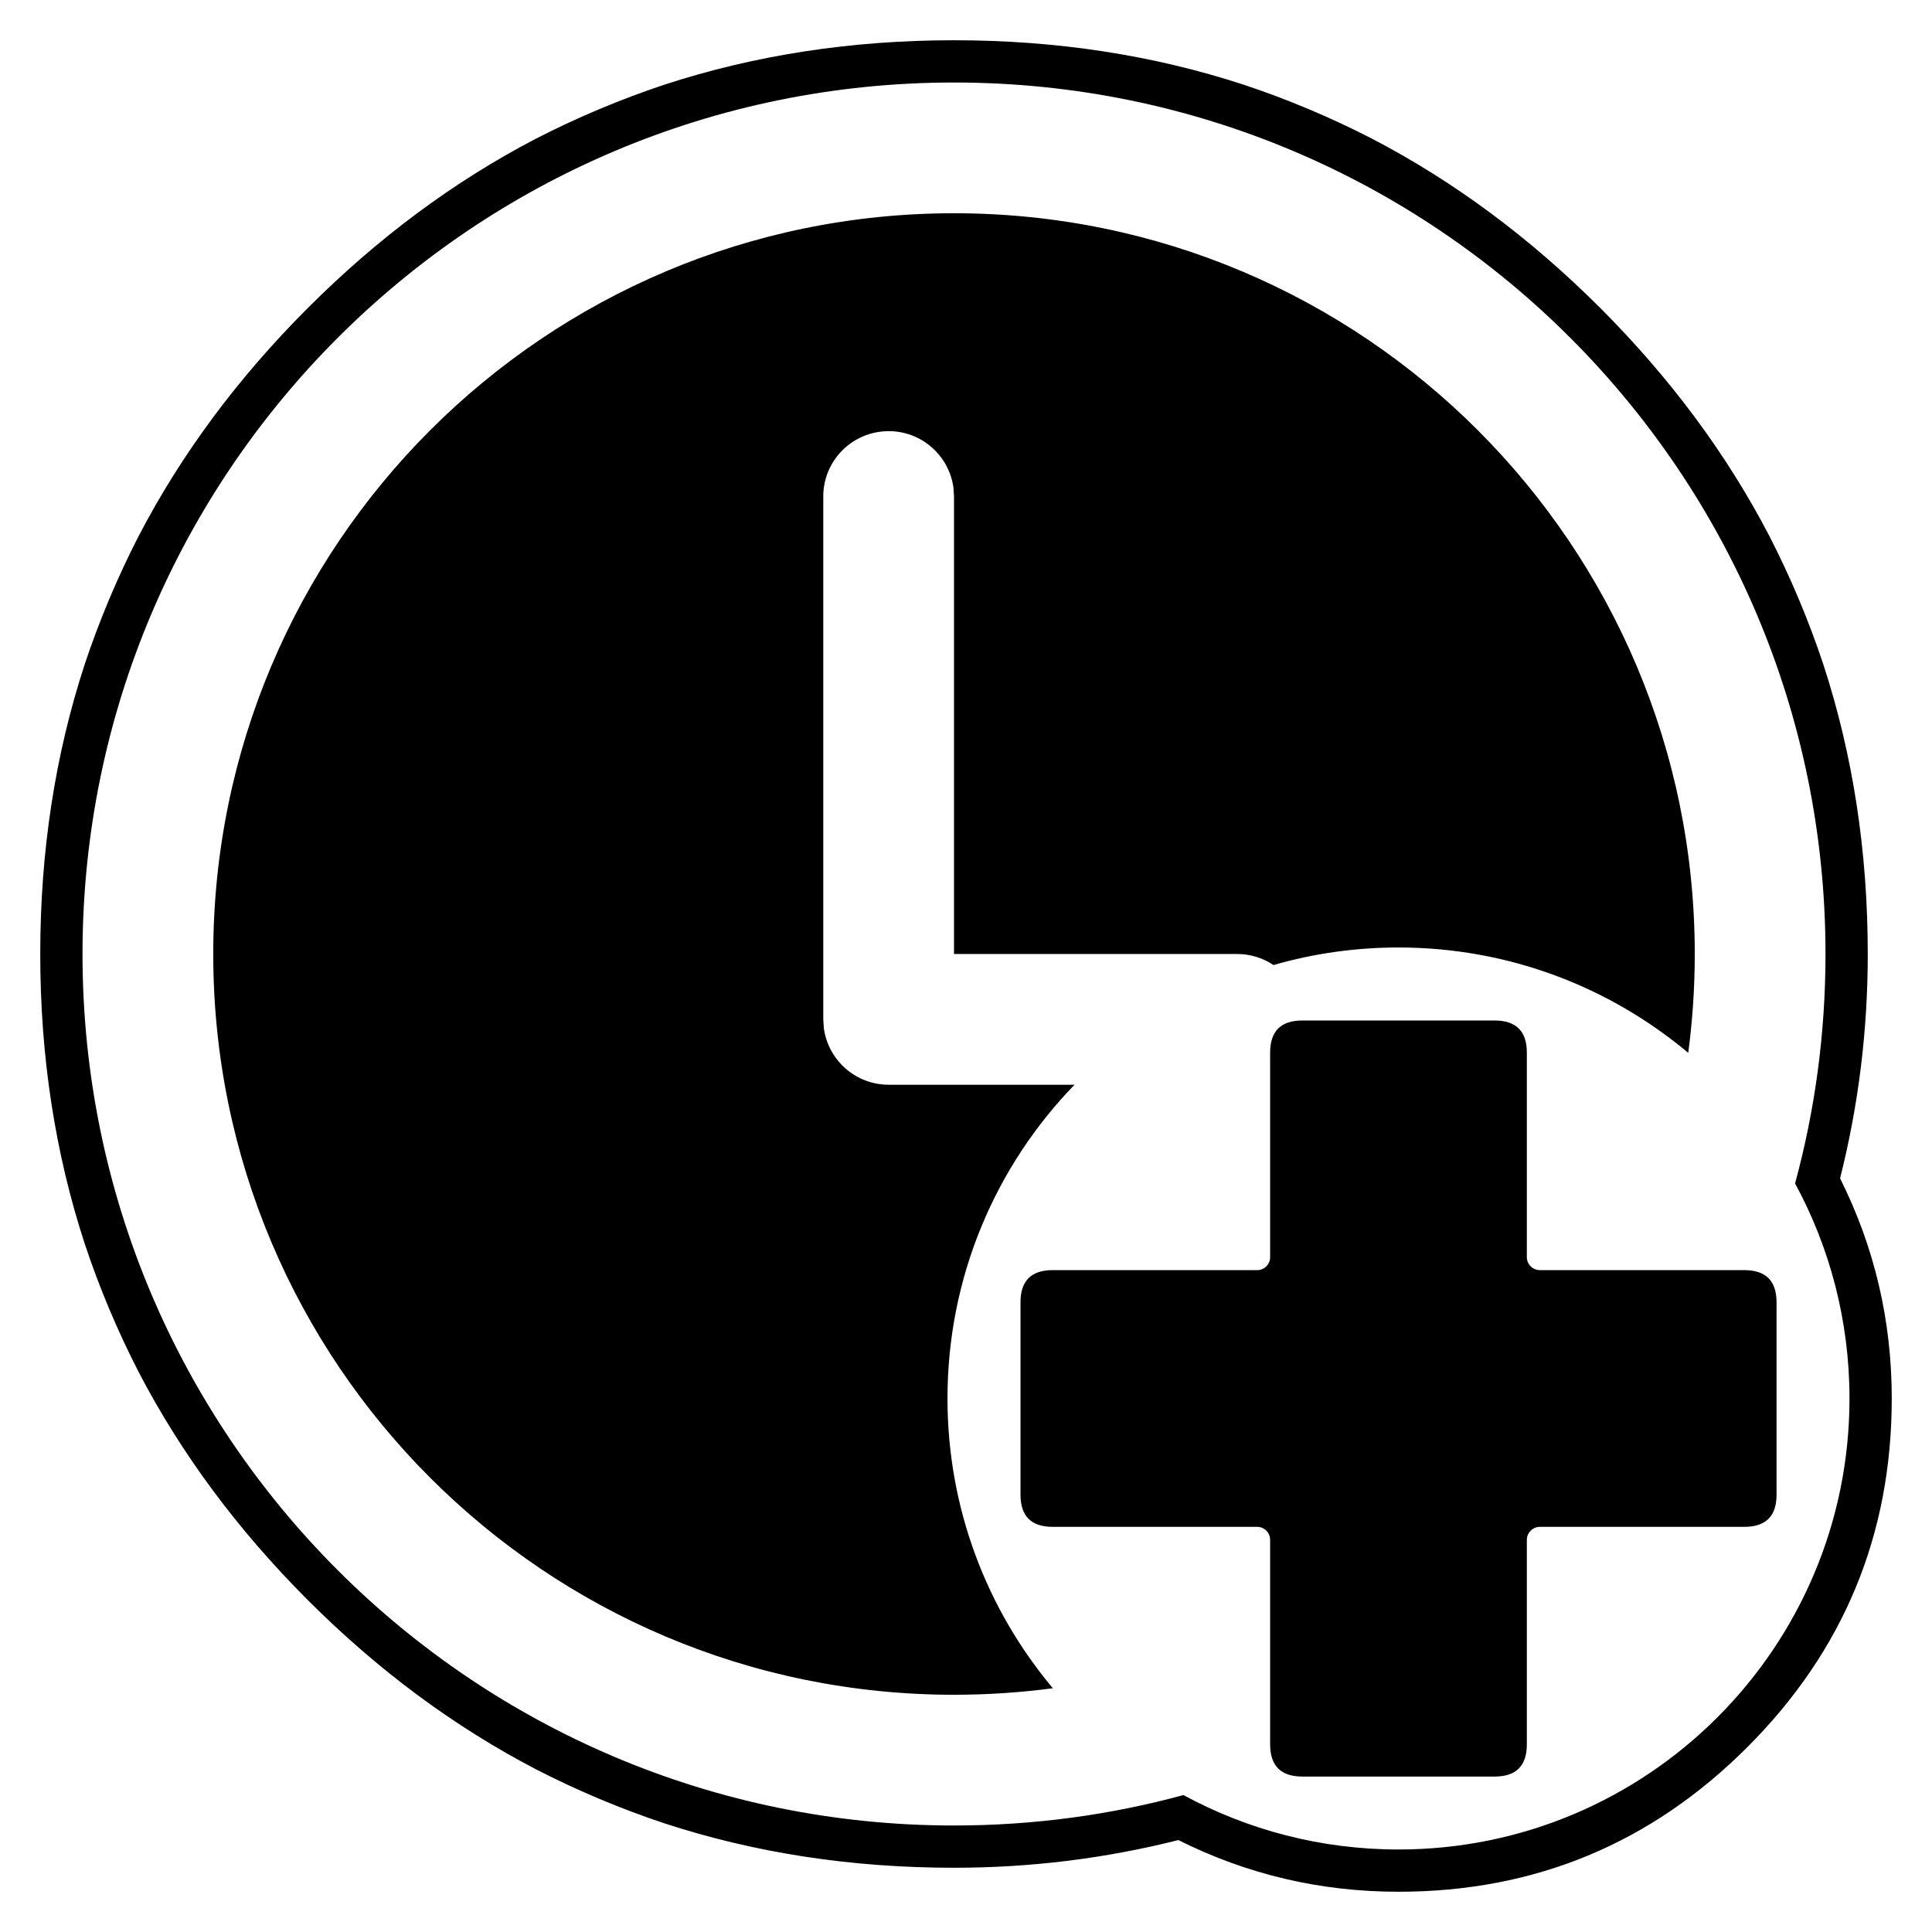
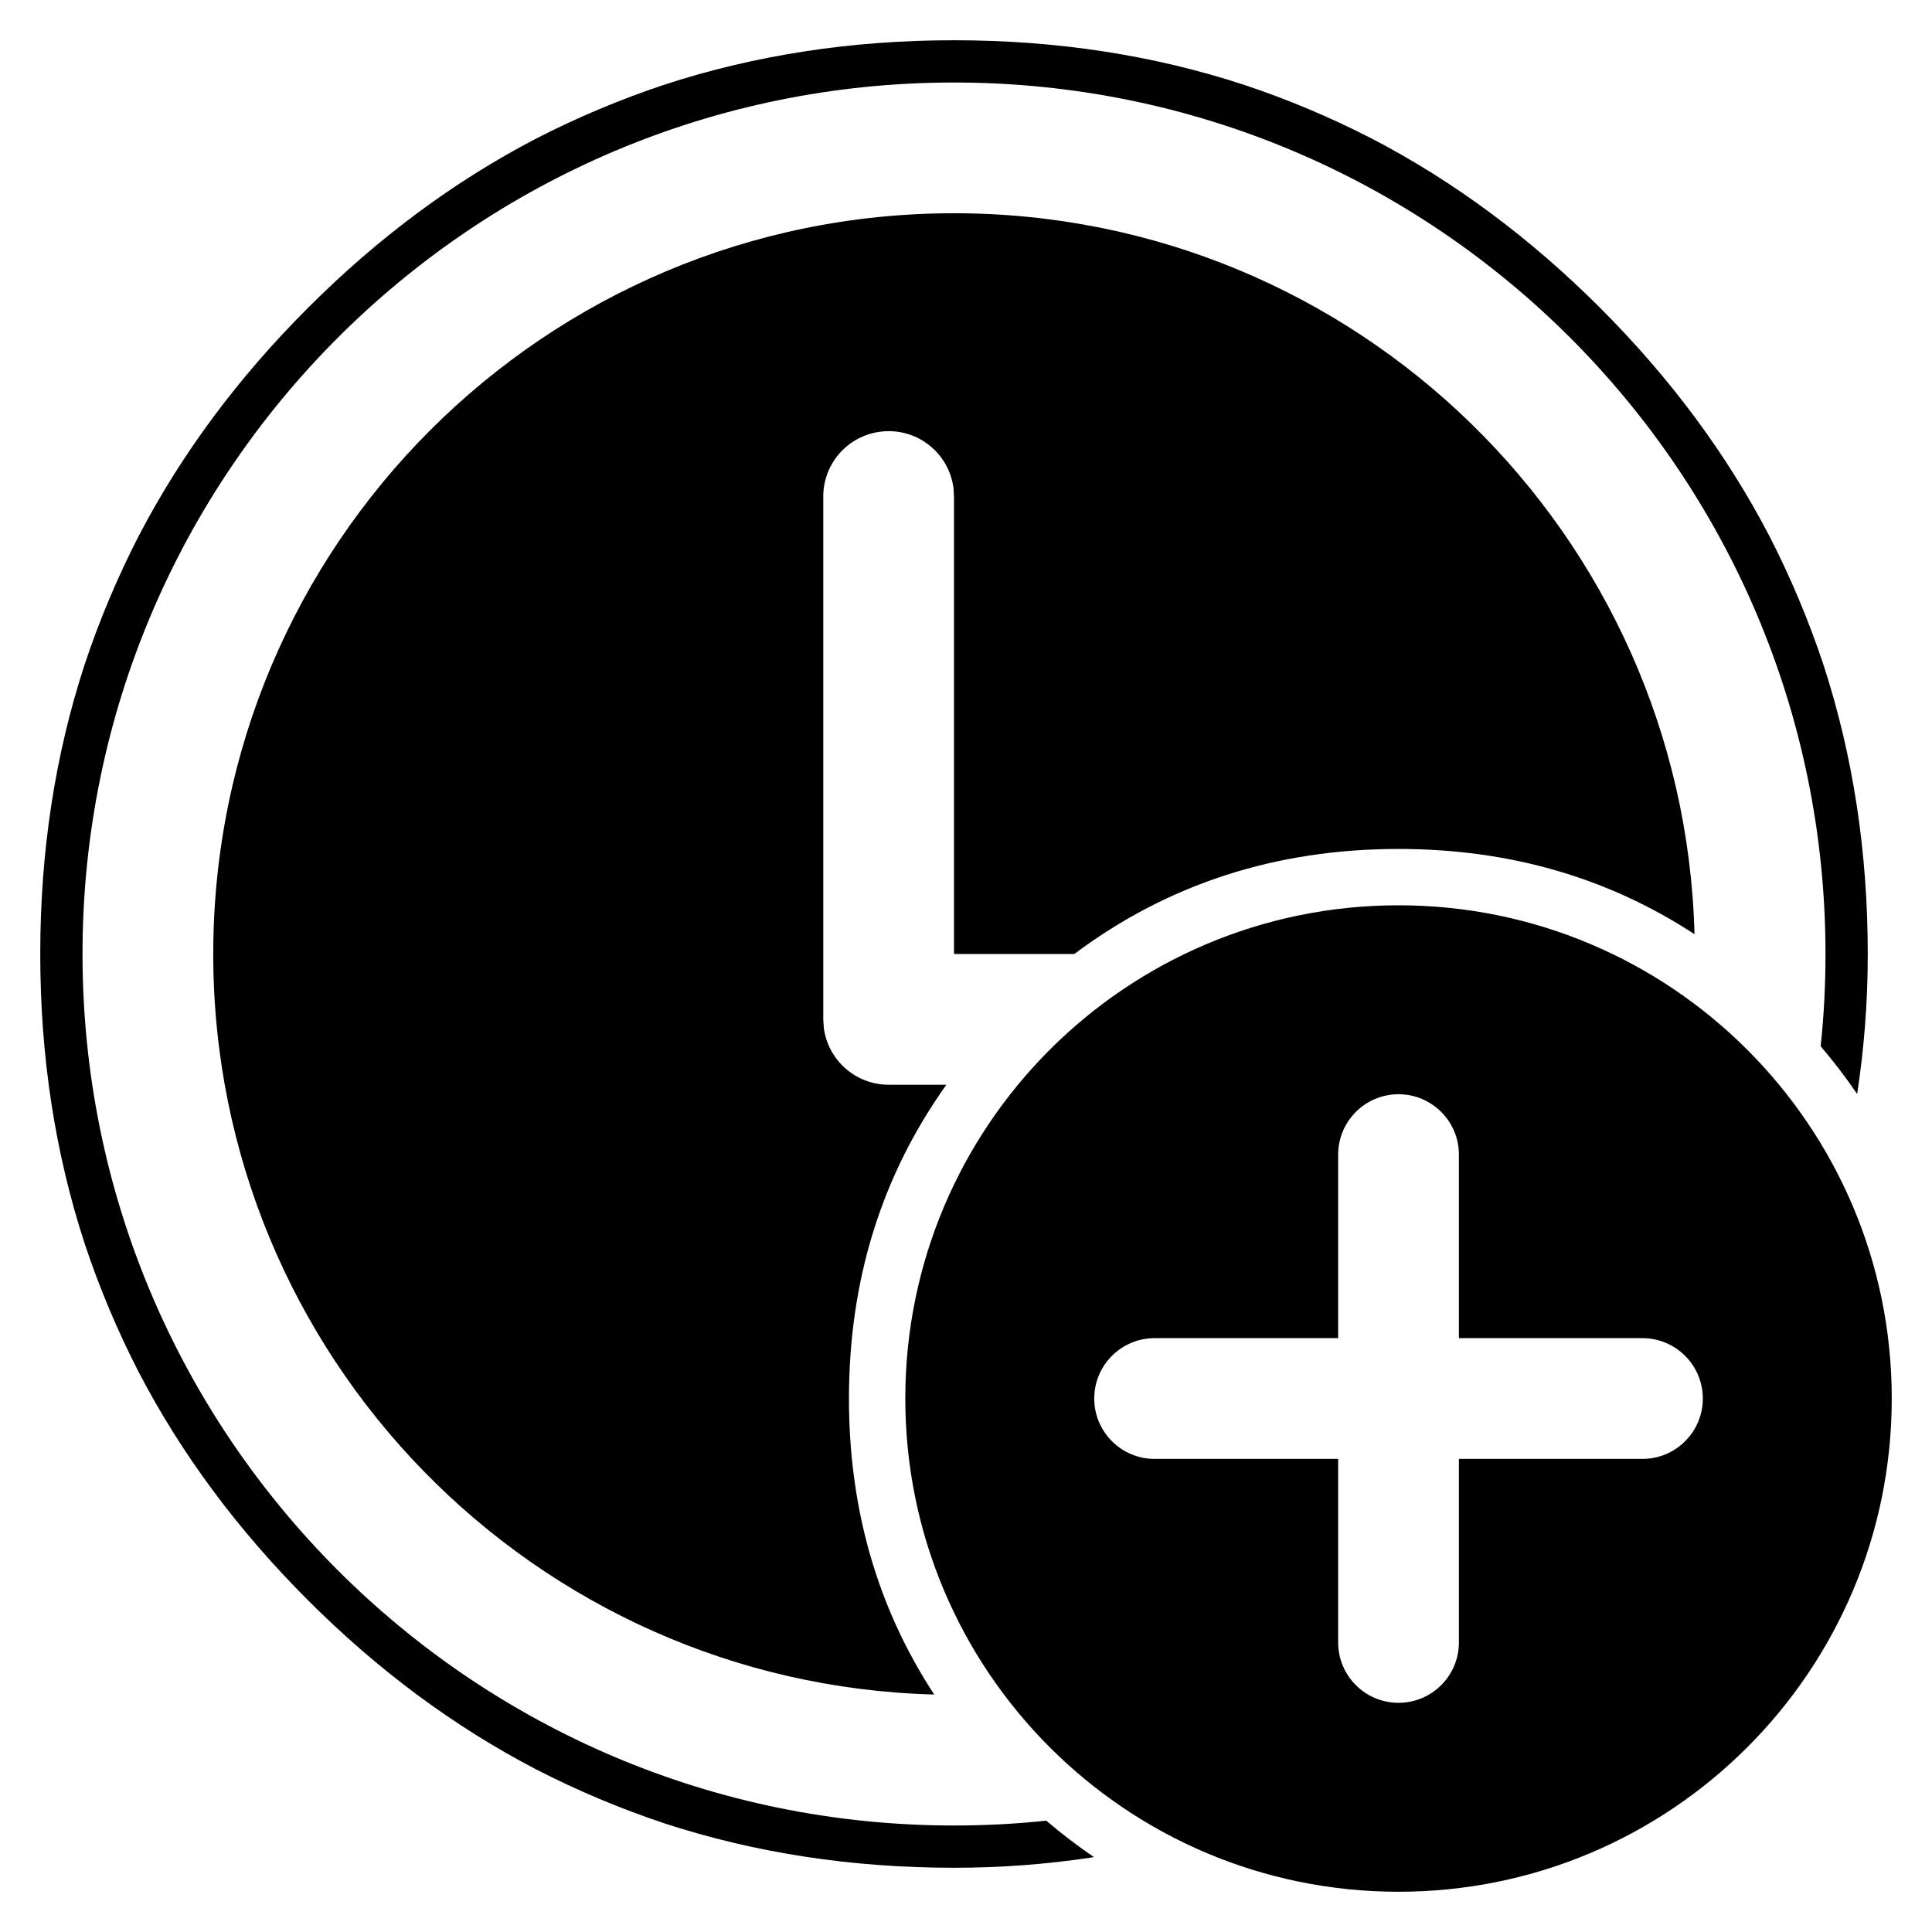
<svg xmlns="http://www.w3.org/2000/svg" width="24" height="24" viewBox="0 0 24 24">
-   <path d="M11.851 0.5 Q13.759 0.5 15.446 1.051 Q16.27 1.325 17.04 1.721 Q18.57 2.517 19.878 3.825 Q21.185 5.132 21.98 6.659 Q22.377 7.433 22.65 8.253 Q23.202 9.943 23.202 11.851 Q23.202 13.275 22.858 14.638 Q23.5 15.92 23.5 17.373 Q23.5 19.91 21.705 21.705 Q19.91 23.5 17.373 23.5 Q15.92 23.5 14.638 22.858 Q13.275 23.202 11.851 23.202 Q9.943 23.202 8.256 22.651 Q7.433 22.377 6.662 21.981 Q5.132 21.185 3.825 19.878 Q2.517 18.57 1.722 17.043 Q1.325 16.27 1.052 15.449 Q0.5 13.759 0.5 11.851 Q0.5 9.943 1.051 8.256 Q1.325 7.433 1.721 6.662 Q2.517 5.132 3.825 3.825 Q5.132 2.517 6.659 1.722 Q7.433 1.325 8.253 1.052 Q9.943 0.5 11.851 0.5 Z        M11.851 1.025 C5.872 1.025 1.025 5.872 1.025 11.851 C1.025 17.83 5.872 22.677 11.851 22.677 C12.838 22.677 13.793 22.546 14.701 22.299 C15.495 22.73 16.405 22.975 17.373 22.975 C20.466 22.975 22.975 20.466 22.975 17.373 C22.975 16.405 22.73 15.495 22.299 14.701 C22.546 13.793 22.677 12.838 22.677 11.851 C22.677 5.872 17.83 1.025 11.851 1.025 Z        M2.649 11.851 C2.649 6.769 6.769 2.649 11.851 2.649 C16.933 2.649 21.053 6.769 21.053 11.851 C21.053 12.267 21.025 12.678 20.972 13.079 C19.998 12.262 18.742 11.77 17.373 11.77 C16.834 11.77 16.313 11.846 15.82 11.988 C15.691 11.902 15.536 11.851 15.37 11.851 H11.851 V6.167 L11.844 6.057 C11.785 5.633 11.409 5.328 10.984 5.358 C10.558 5.387 10.227 5.74 10.227 6.167 V12.663 L10.234 12.773 C10.29 13.175 10.633 13.475 11.039 13.475 H13.348 C12.371 14.483 11.77 15.857 11.77 17.373 C11.77 18.742 12.262 19.998 13.079 20.972 C12.678 21.025 12.267 21.053 11.851 21.053 C6.769 21.053 2.649 16.933 2.649 11.851 Z        M13.076 15.778 H15.616 Q15.649 15.778 15.678 15.766 Q15.708 15.754 15.731 15.731 Q15.754 15.708 15.766 15.678 Q15.778 15.649 15.778 15.616 V13.076 Q15.778 12.677 16.178 12.677 H18.567 Q18.967 12.677 18.967 13.076 V15.616 Q18.967 15.649 18.979 15.678 Q18.992 15.708 19.015 15.731 Q19.037 15.754 19.067 15.766 Q19.097 15.778 19.129 15.778 H21.669 Q22.069 15.778 22.069 16.178 V18.567 Q22.069 18.967 21.669 18.967 H19.129 Q19.097 18.967 19.067 18.979 Q19.037 18.992 19.015 19.015 Q18.992 19.037 18.979 19.067 Q18.967 19.097 18.967 19.129 V21.669 Q18.967 22.069 18.567 22.069 H16.178 Q15.778 22.069 15.778 21.669 V19.129 Q15.778 19.097 15.766 19.067 Q15.754 19.037 15.731 19.015 Q15.708 18.992 15.678 18.979 Q15.649 18.967 15.616 18.967 H13.076 Q12.677 18.967 12.677 18.567 V16.178 Q12.677 15.778 13.076 15.778 Z" />
+   <path d="M2.649 11.851 C2.649 6.769 6.769 2.649 11.851 2.649 C16.851 2.649 20.919 6.637 21.05 11.605 Q19.431 10.546 17.373 10.546 Q15.088 10.546 13.345 11.851 H11.851 V6.167 L11.844 6.057 C11.785 5.633 11.409 5.328 10.984 5.358 C10.558 5.387 10.227 5.74 10.227 6.167 V12.663 L10.234 12.773 C10.29 13.175 10.633 13.475 11.039 13.475 H11.756 Q10.546 15.174 10.546 17.373 Q10.546 19.431 11.605 21.05 C6.637 20.919 2.649 16.851 2.649 11.851 Z        M17.373 11.246 C20.757 11.246 23.5 13.989 23.5 17.373 C23.5 20.757 20.757 23.5 17.373 23.5 C13.989 23.5 11.246 20.757 11.246 17.373 C11.246 13.989 13.989 11.246 17.373 11.246 Z        M11.851 0.5 Q13.759 0.5 15.446 1.051 Q16.27 1.325 17.04 1.721 Q18.57 2.517 19.878 3.825 Q21.185 5.132 21.98 6.659 Q22.377 7.433 22.65 8.253 Q23.202 9.943 23.202 11.851 Q23.202 12.732 23.07 13.59 Q22.863 13.286 22.617 12.997 C22.657 12.62 22.677 12.238 22.677 11.851 C22.677 5.872 17.83 1.025 11.851 1.025 C5.872 1.025 1.025 5.872 1.025 11.851 C1.025 17.83 5.872 22.677 11.851 22.677 C12.238 22.677 12.62 22.657 12.997 22.617 Q13.286 22.863 13.59 23.07 Q12.732 23.202 11.851 23.202 Q9.943 23.202 8.256 22.651 Q7.433 22.377 6.662 21.981 Q5.132 21.185 3.825 19.878 Q2.517 18.57 1.722 17.043 Q1.325 16.27 1.052 15.449 Q0.5 13.759 0.5 11.851 Q0.5 9.943 1.051 8.256 Q1.325 7.433 1.721 6.662 Q2.517 5.132 3.825 3.825 Q5.132 2.517 6.659 1.722 Q7.433 1.325 8.253 1.052 Q9.943 0.5 11.851 0.5 Z        M14.343 16.623 C13.929 16.623 13.593 16.959 13.593 17.373 C13.593 17.787 13.929 18.123 14.343 18.123 H16.623 V20.403 C16.623 20.817 16.959 21.153 17.373 21.153 C17.787 21.153 18.123 20.817 18.123 20.403 V18.123 H20.403 C20.817 18.123 21.153 17.787 21.153 17.373 C21.153 16.959 20.817 16.623 20.403 16.623 H18.123 V14.343 C18.123 13.929 17.787 13.593 17.373 13.593 C16.959 13.593 16.623 13.929 16.623 14.343 V16.623 Z" />
</svg>
